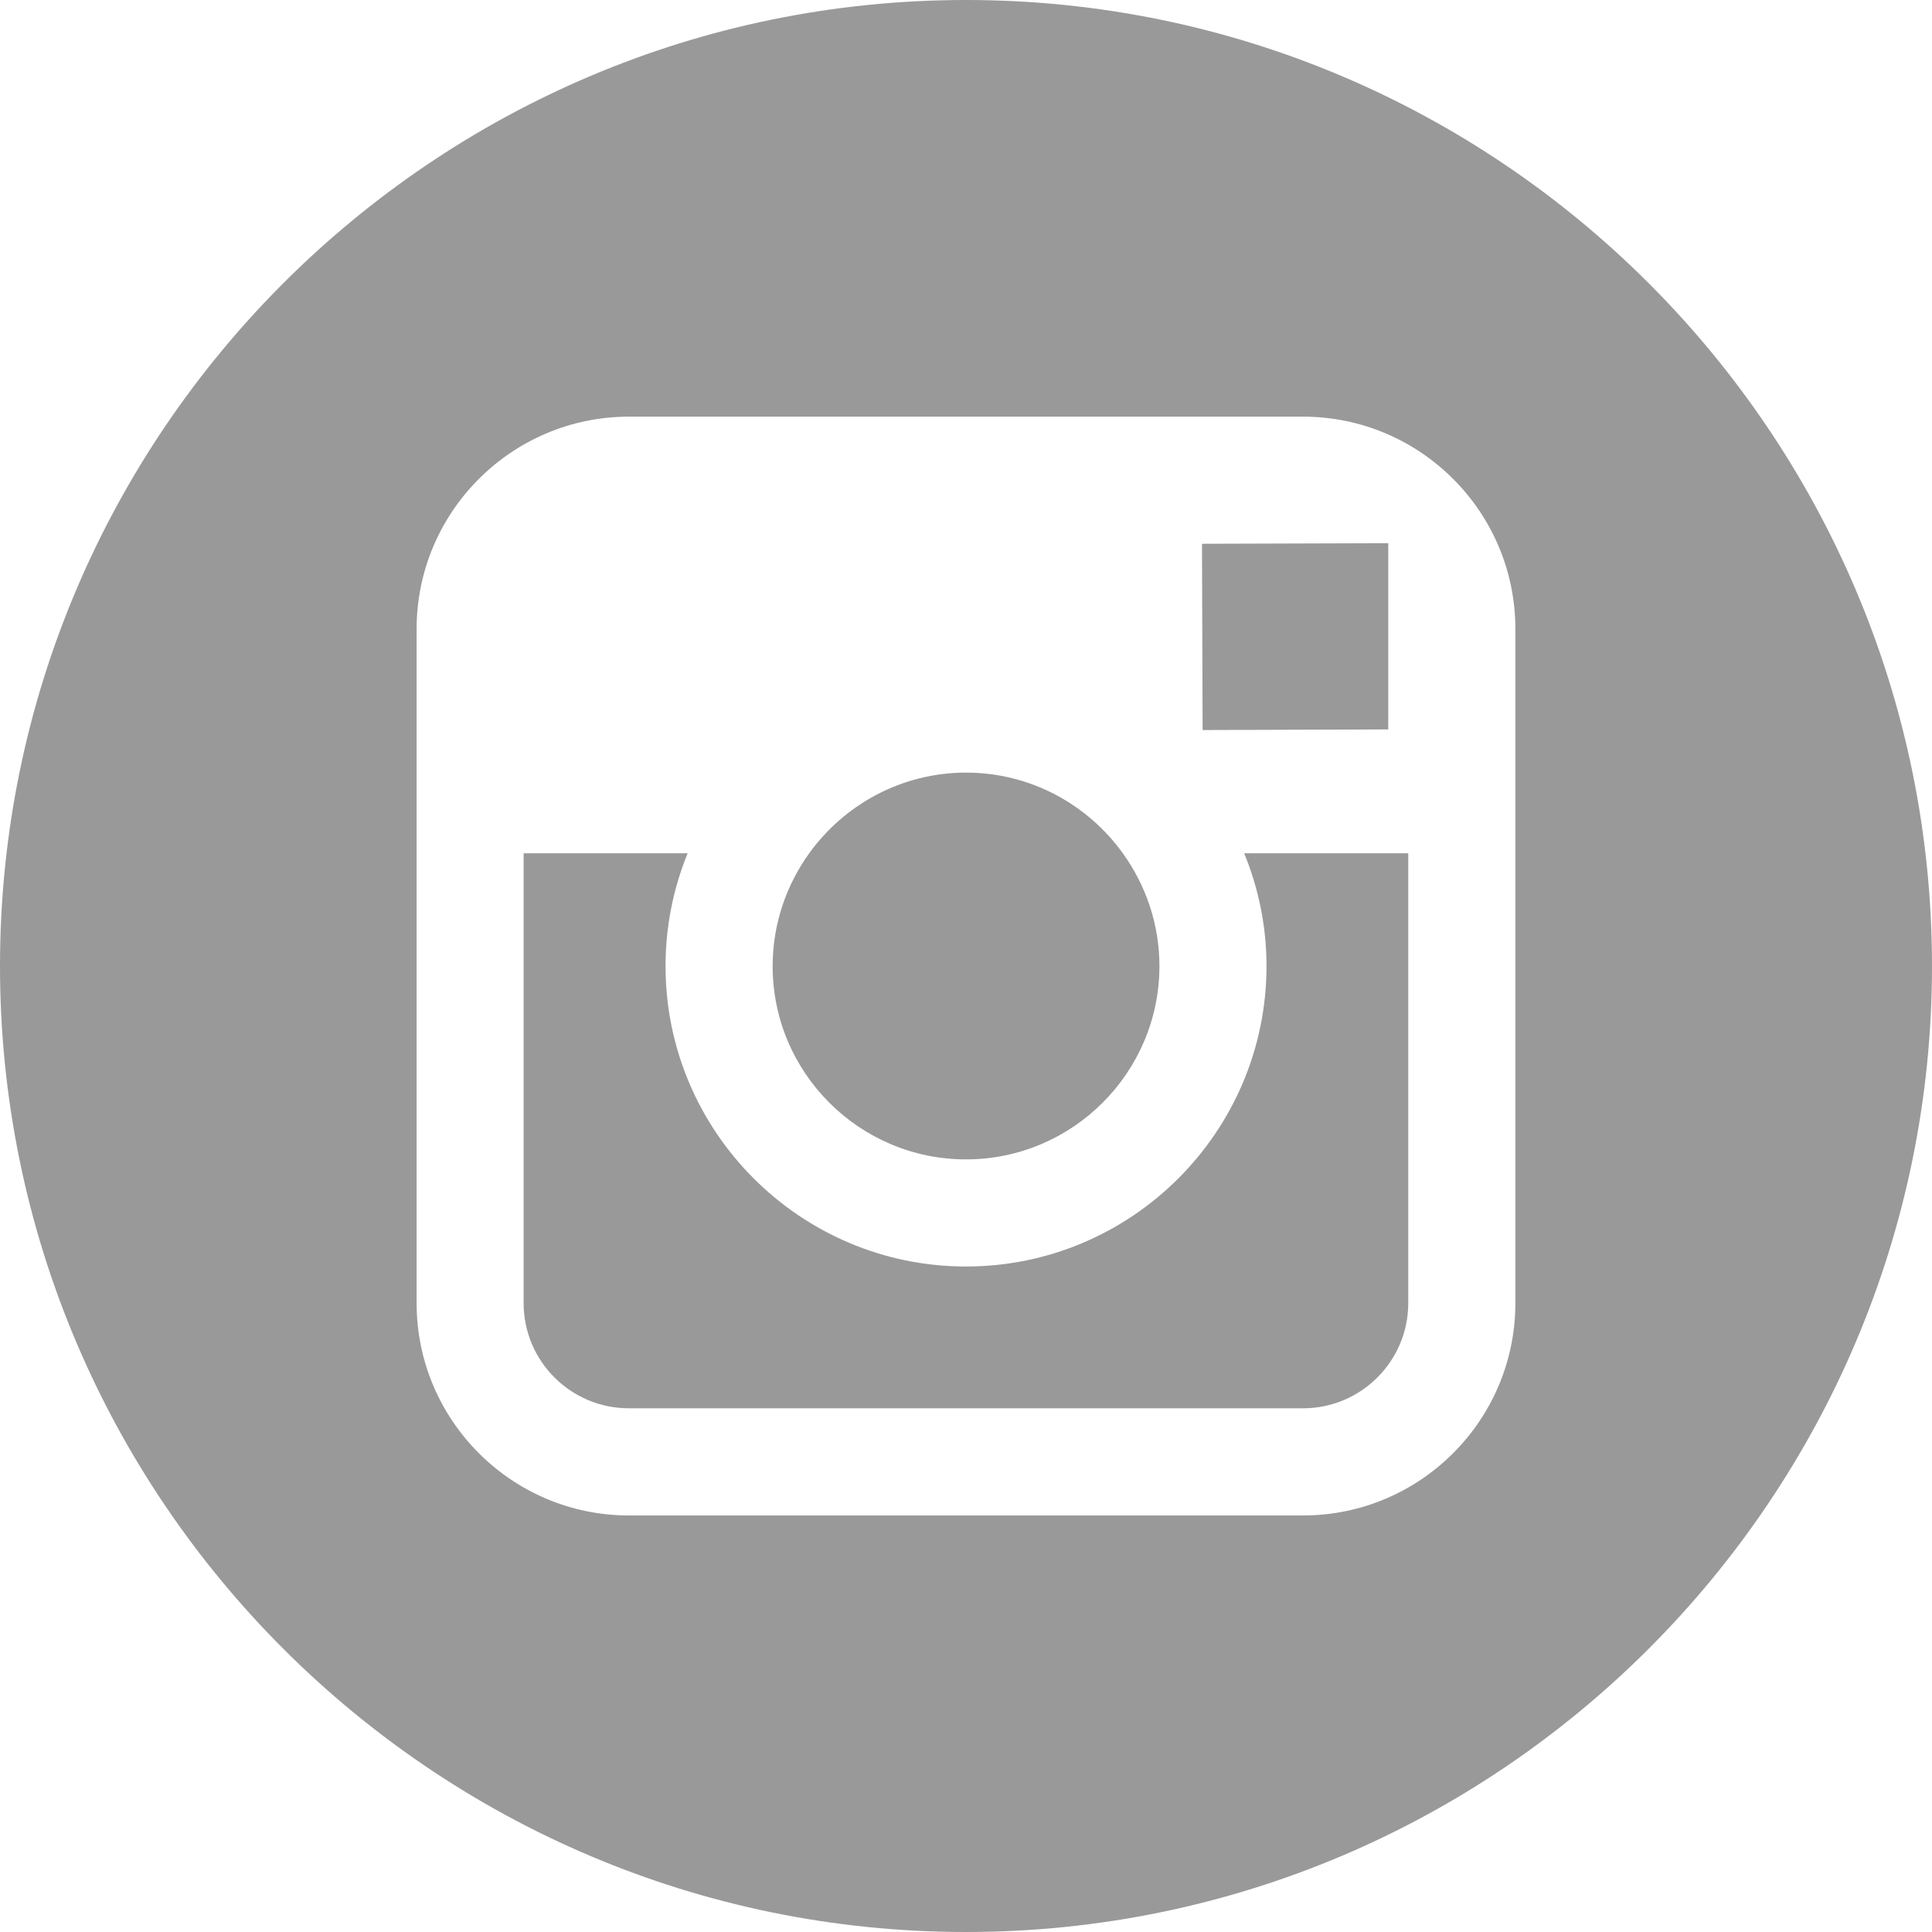
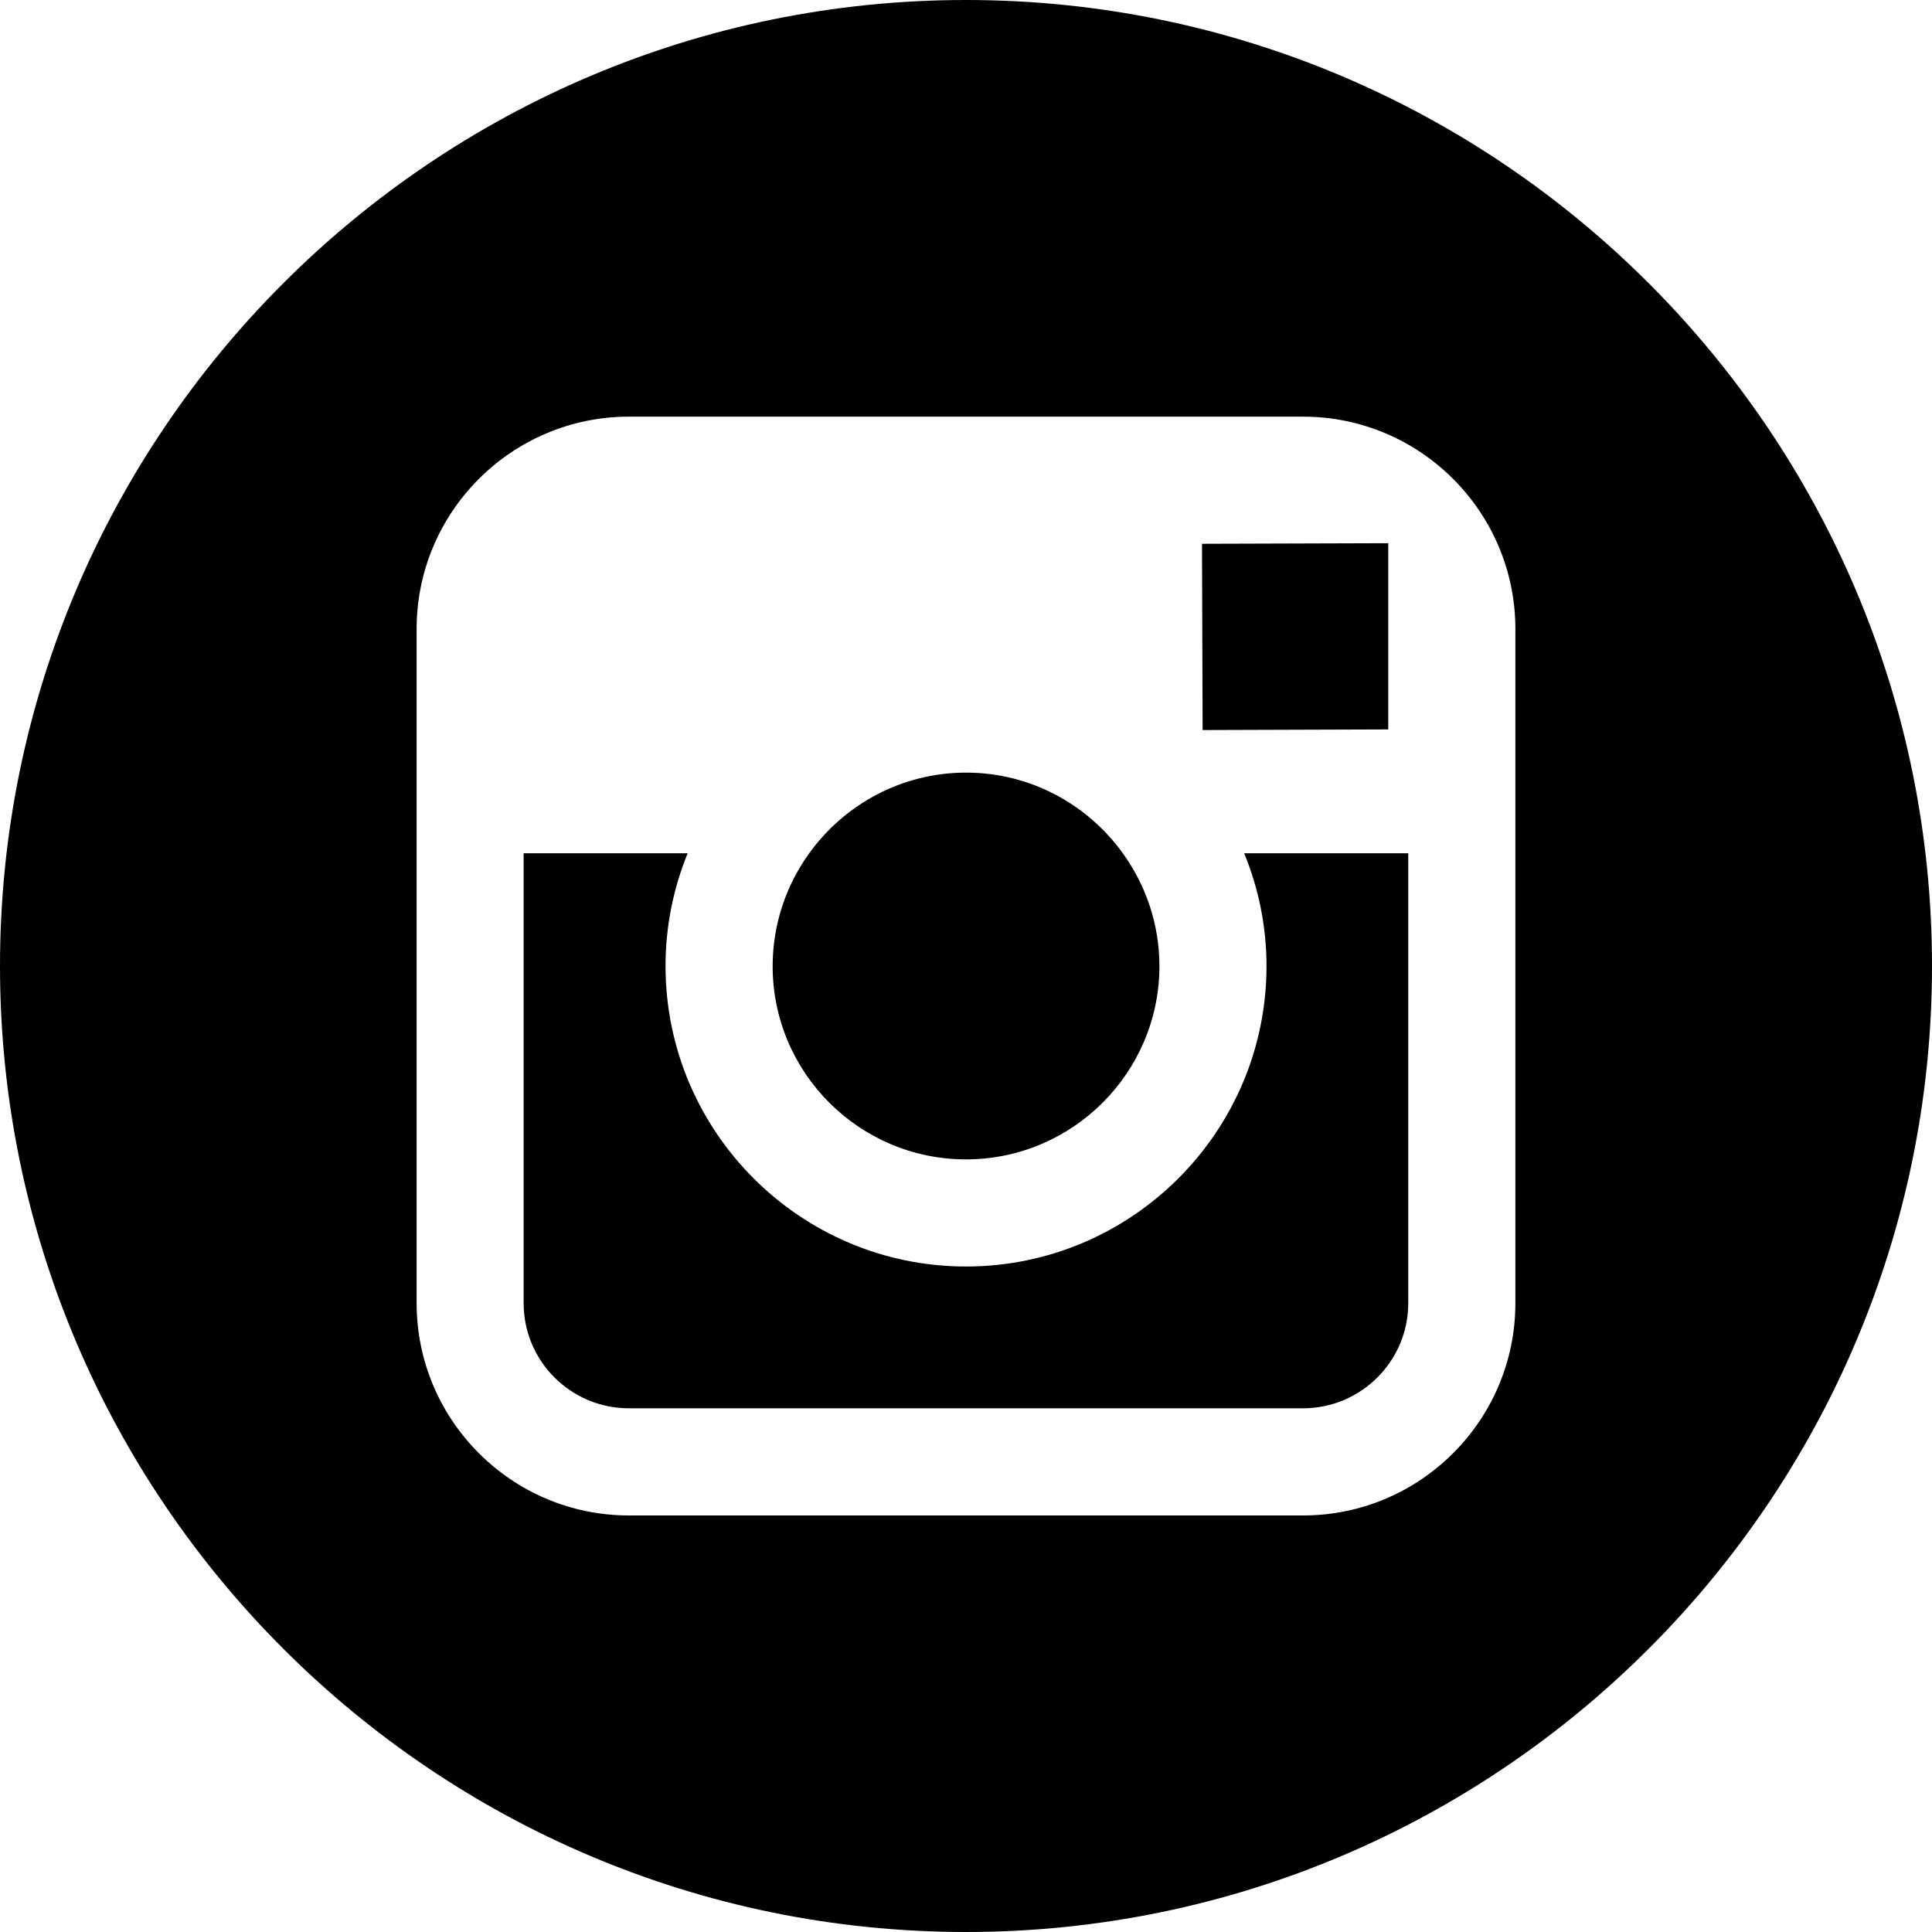
- <svg xmlns="http://www.w3.org/2000/svg" version="1.1" id="Capa_1" x="0px" y="0px" width="49.652px" height="49.652px" viewBox="0 0 49.652 49.652" style="enable-background:new 0 0 49.652 49.652;" fill="rgba(0,0,0,0.4)" xml:space="preserve">
+ <svg xmlns="http://www.w3.org/2000/svg" version="1.1" id="Capa_1" x="0px" y="0px" width="49.652px" height="49.652px" viewBox="0 0 49.652 49.652" style="enable-background:new 0 0 49.652 49.652;" fill="black" xml:space="preserve">
  <g>
    <g>
      <g>
        <path d="M24.825,29.796c2.739,0,4.972-2.229,4.972-4.97c0-1.082-0.354-2.081-0.94-2.897c-0.903-1.252-2.371-2.073-4.029-2.073     c-1.659,0-3.126,0.82-4.031,2.072c-0.588,0.816-0.939,1.815-0.94,2.897C19.854,27.566,22.085,29.796,24.825,29.796z" />
        <polygon points="35.678,18.746 35.678,14.58 35.678,13.96 35.055,13.962 30.891,13.975 30.907,18.762    " />
        <path d="M24.826,0C11.137,0,0,11.137,0,24.826c0,13.688,11.137,24.826,24.826,24.826c13.688,0,24.826-11.138,24.826-24.826     C49.652,11.137,38.516,0,24.826,0z M38.945,21.929v11.56c0,3.011-2.448,5.458-5.457,5.458H16.164     c-3.01,0-5.457-2.447-5.457-5.458v-11.56v-5.764c0-3.01,2.447-5.457,5.457-5.457h17.323c3.01,0,5.458,2.447,5.458,5.457V21.929z" />
        <path d="M32.549,24.826c0,4.257-3.464,7.723-7.723,7.723c-4.259,0-7.722-3.466-7.722-7.723c0-1.024,0.204-2.003,0.568-2.897     h-4.215v11.56c0,1.494,1.213,2.704,2.706,2.704h17.323c1.491,0,2.706-1.21,2.706-2.704v-11.56h-4.217     C32.342,22.823,32.549,23.802,32.549,24.826z" />
      </g>
    </g>
  </g>
  <g>
</g>
  <g>
</g>
  <g>
</g>
  <g>
</g>
  <g>
</g>
  <g>
</g>
  <g>
</g>
  <g>
</g>
  <g>
</g>
  <g>
</g>
  <g>
</g>
  <g>
</g>
  <g>
</g>
  <g>
</g>
  <g>
</g>
</svg>
